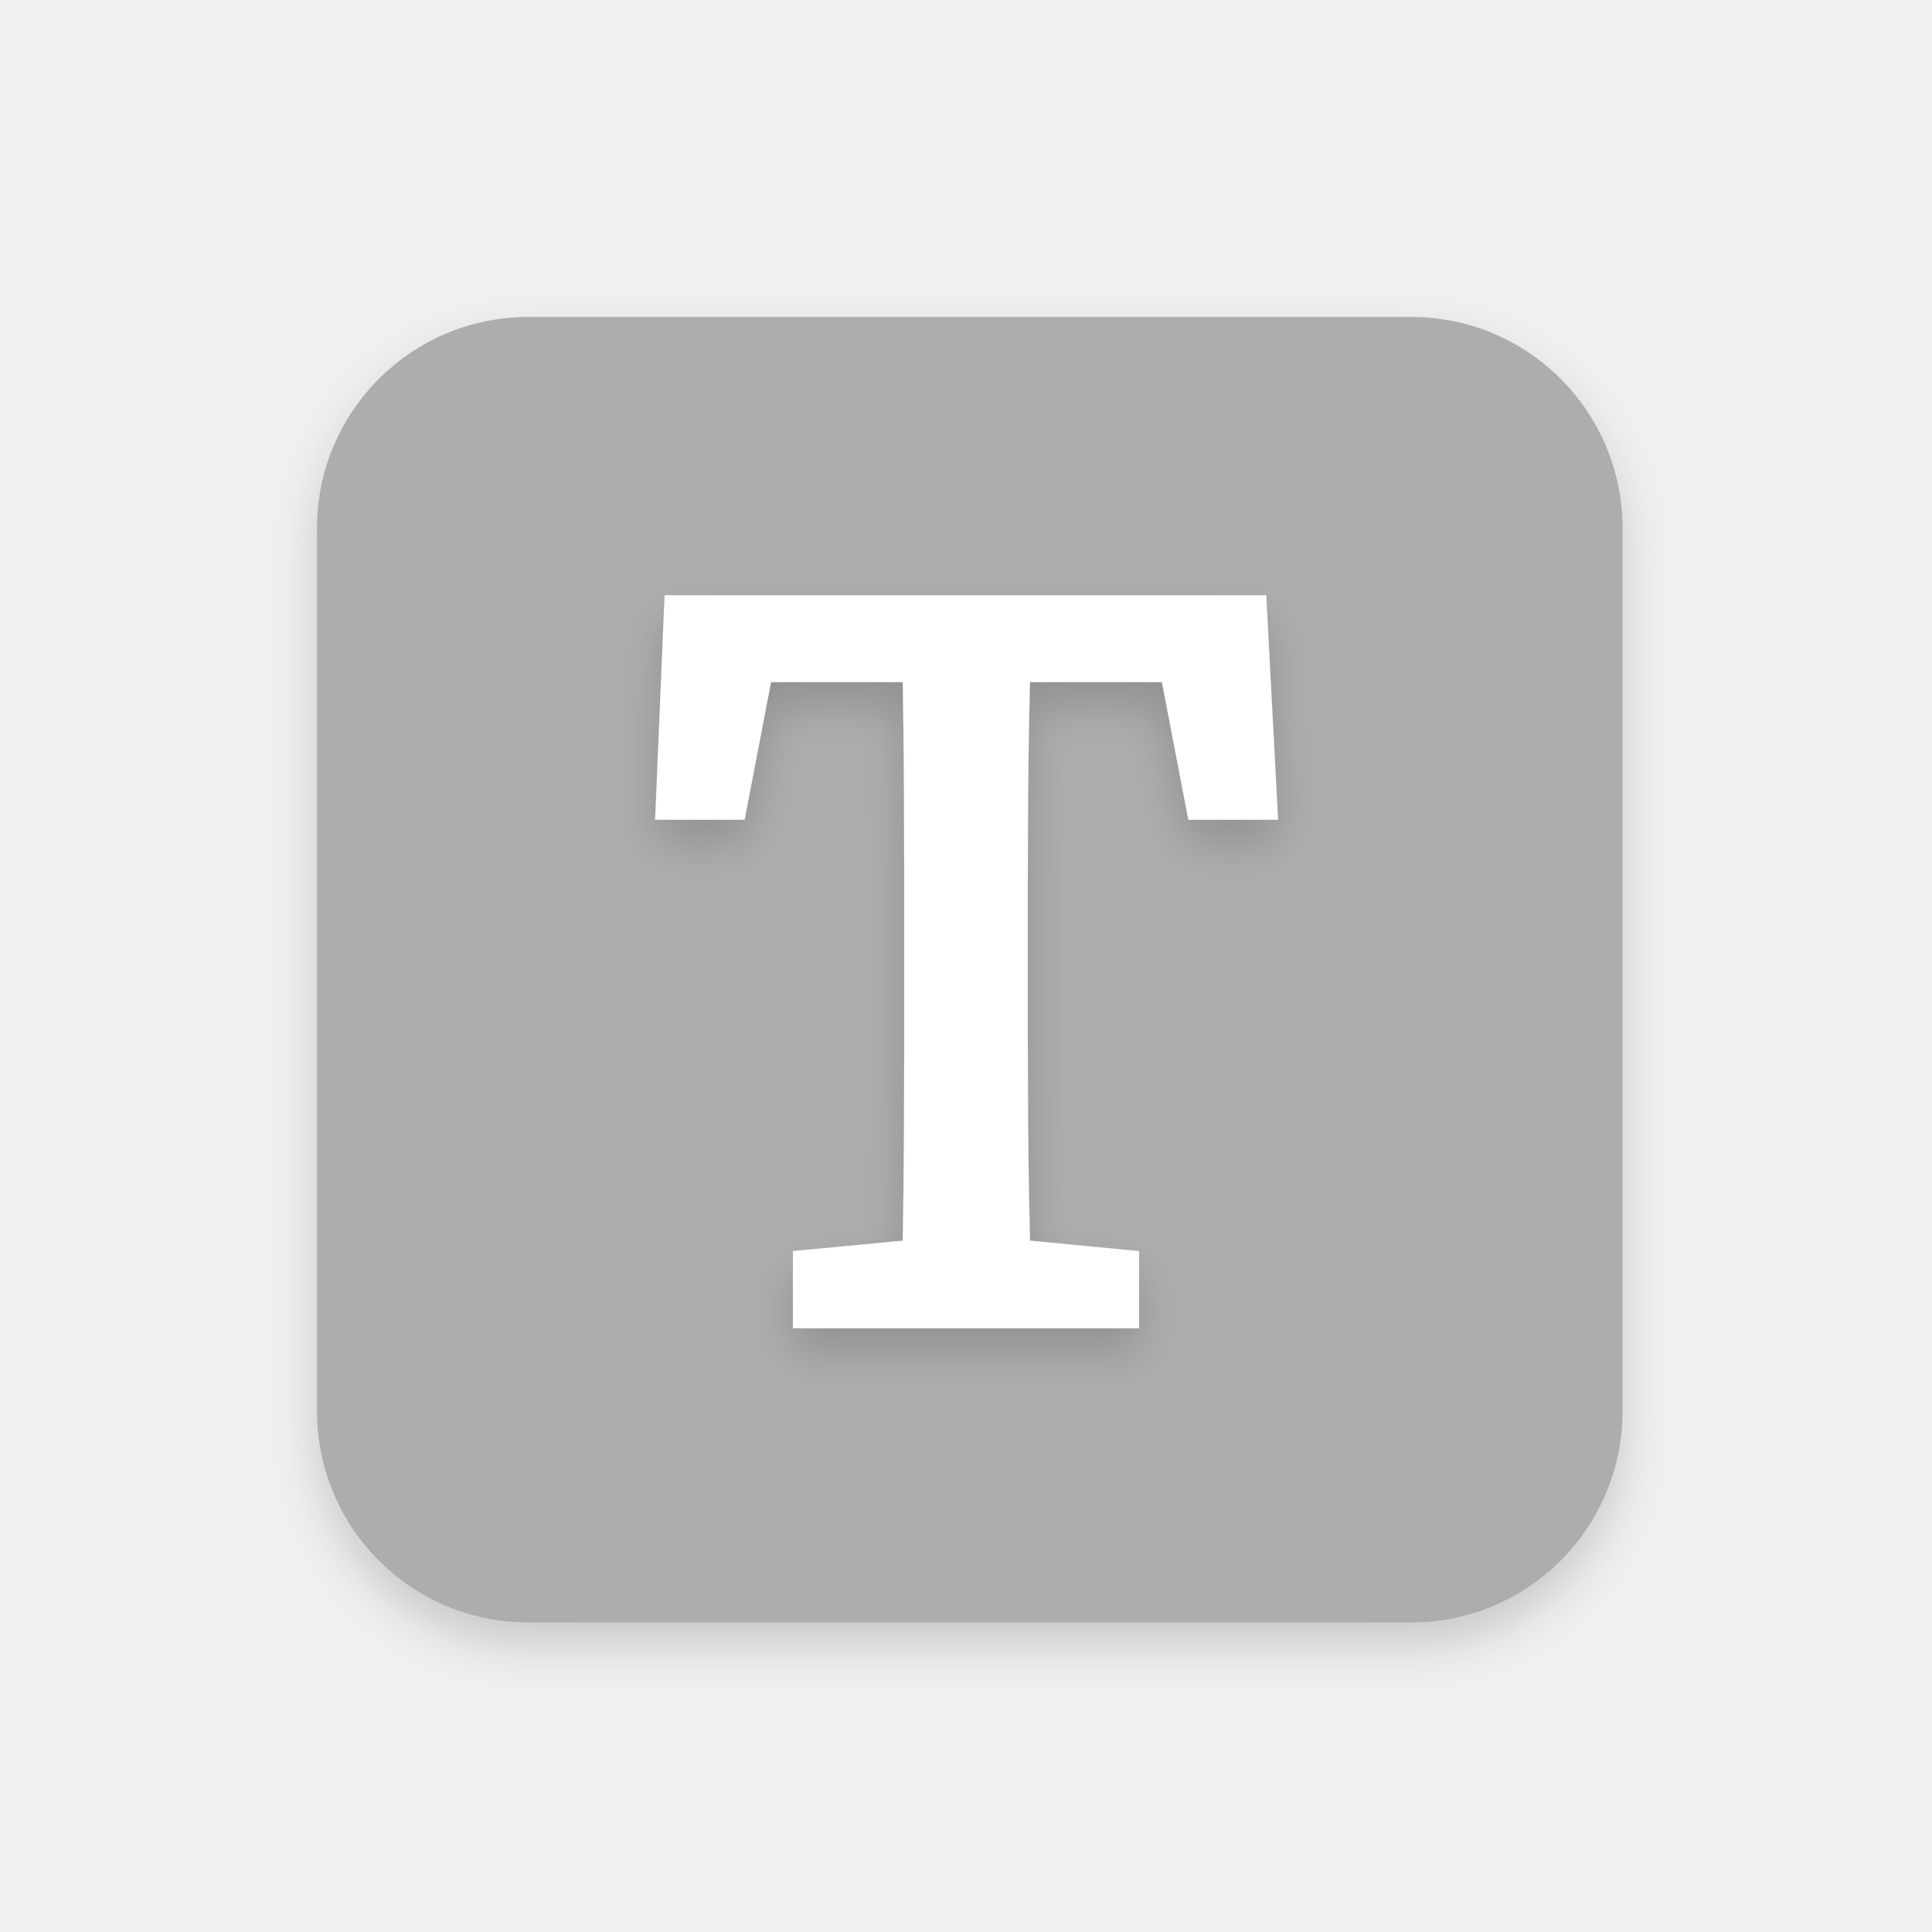
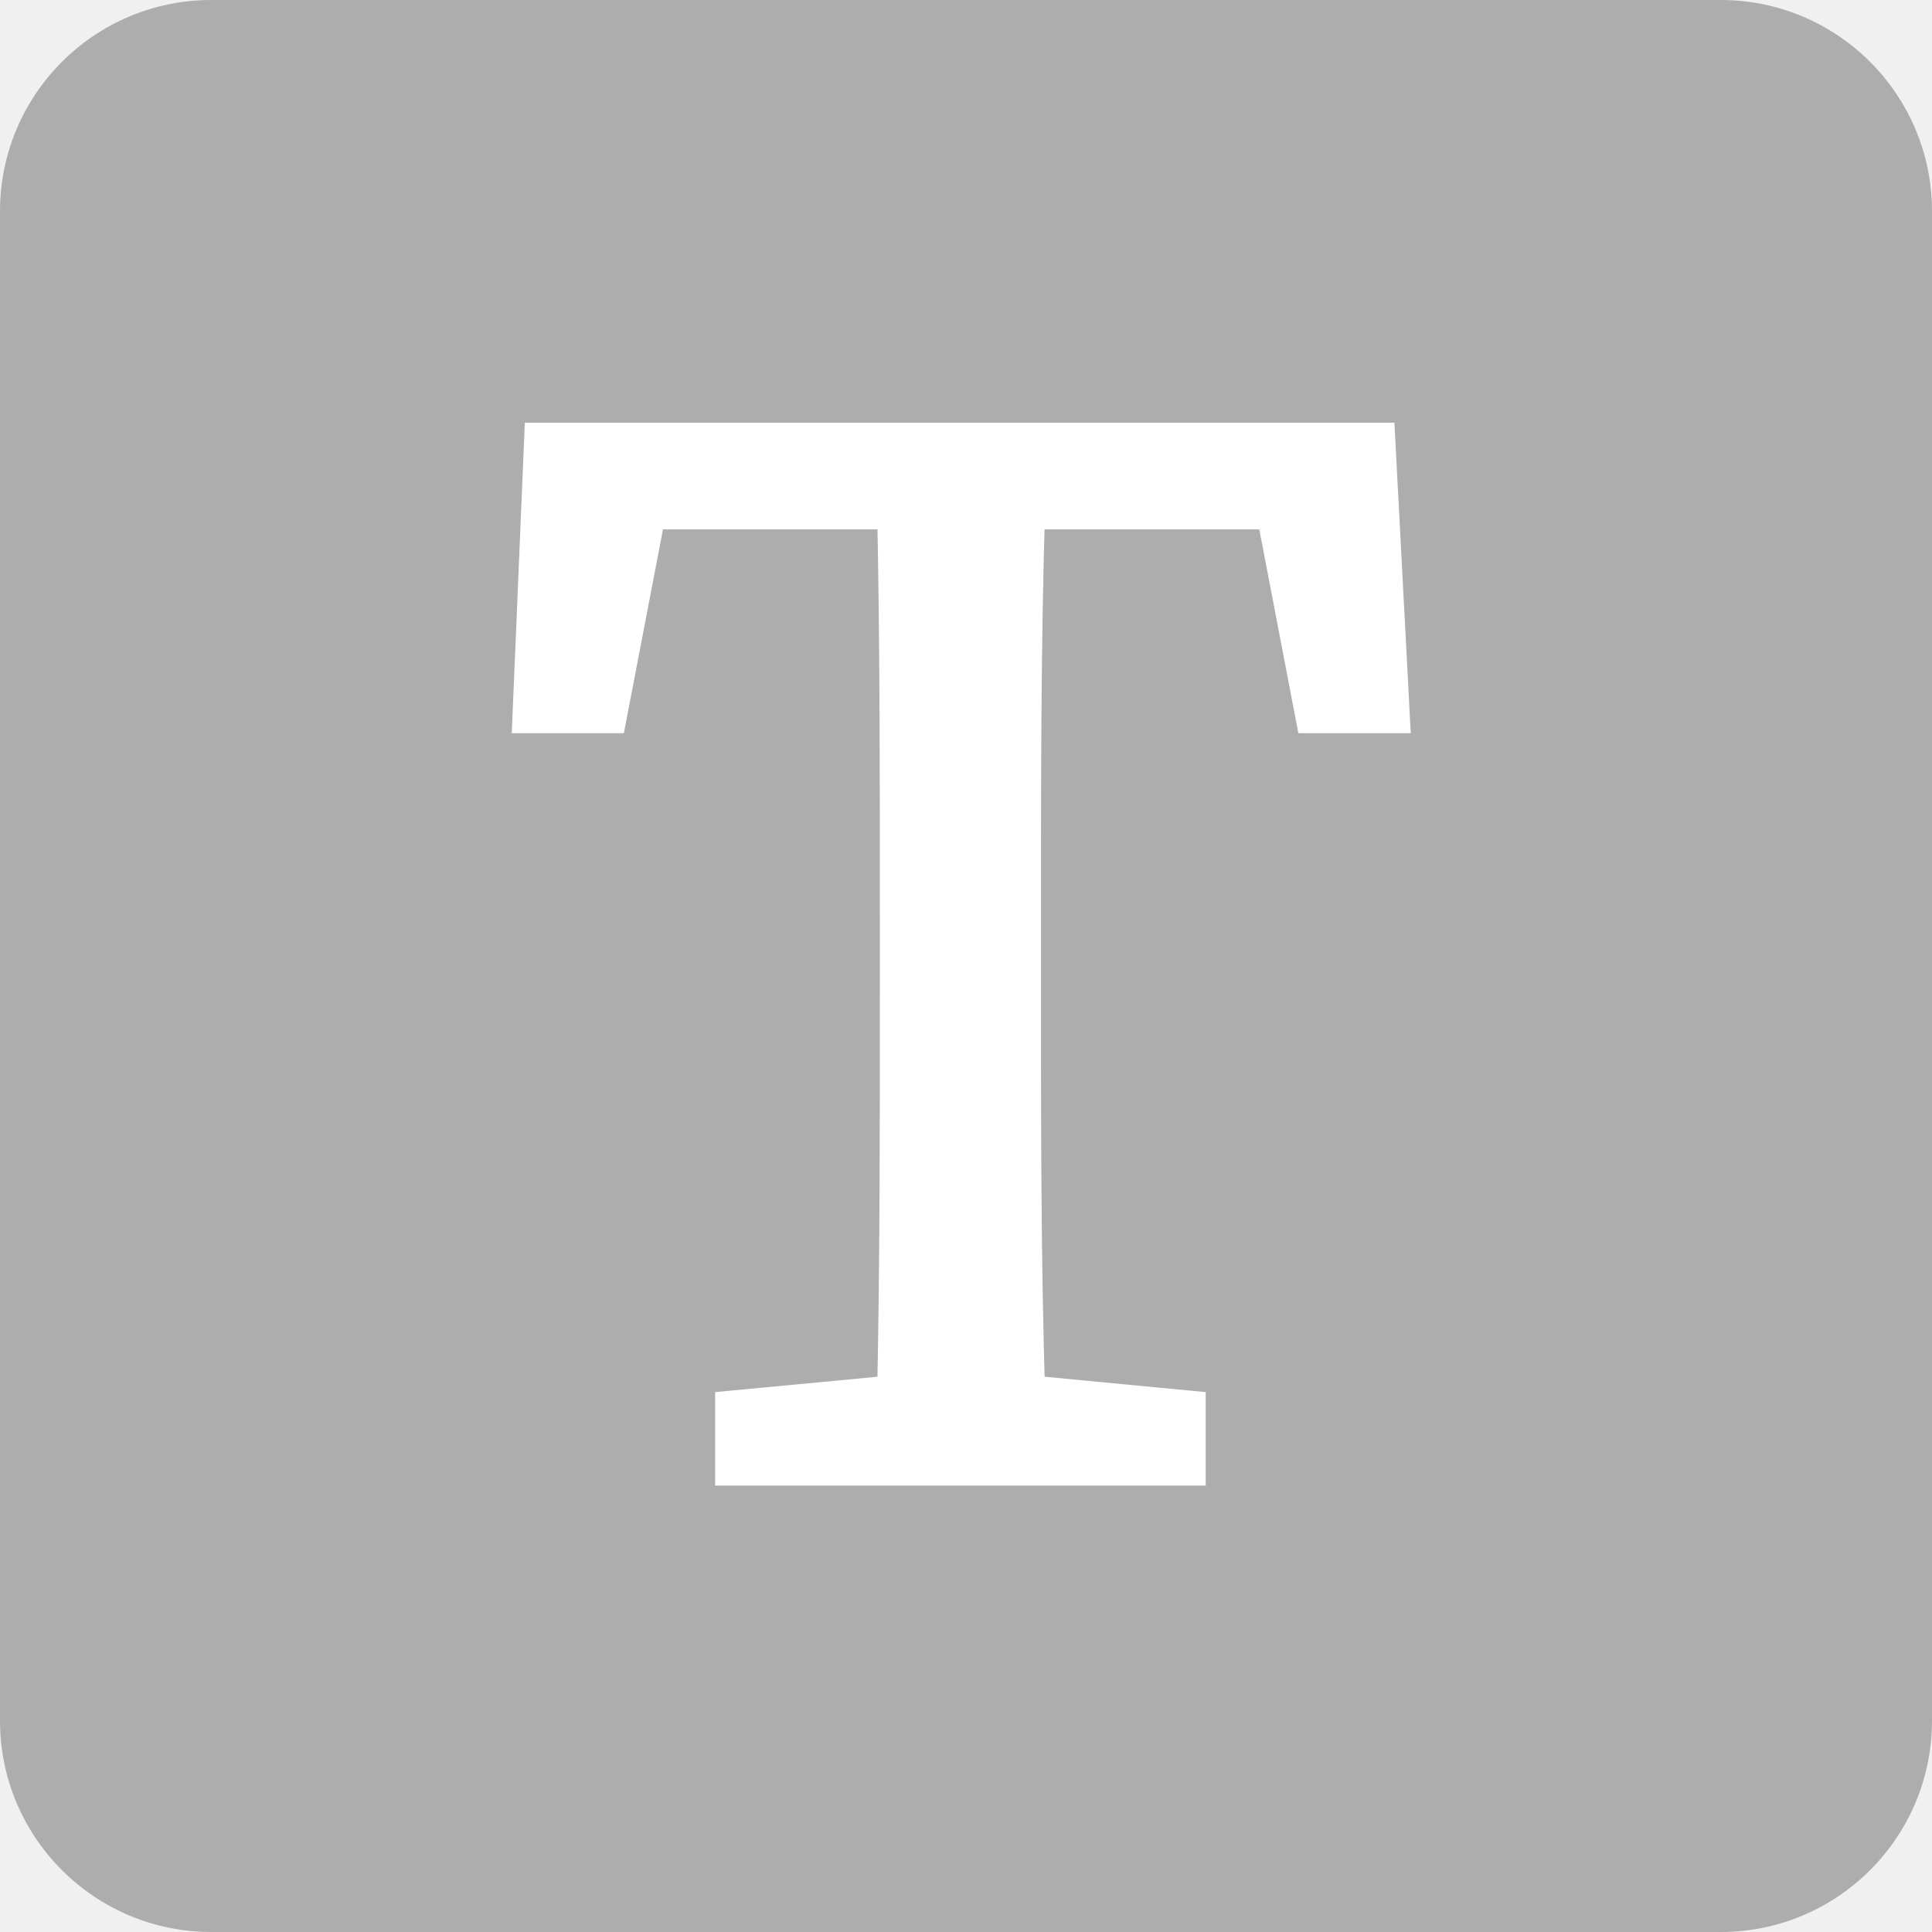
<svg xmlns="http://www.w3.org/2000/svg" width="256" height="256" viewBox="0 0 256 256">
  <defs>
-     <style>.a{clip-path:url(#f);}.b{fill:#adadad;}.c{fill:#fff;stroke:#fff;stroke-linecap:round;stroke-width:6px;}.d{filter:url(#c);}.e{filter:url(#a);}</style>
-     <filter id="a" x="33" y="36" width="191" height="191" filterUnits="userSpaceOnUse">
-       <feOffset dy="3" input="SourceAlpha" />
-       <feGaussianBlur stdDeviation="3" result="b" />
-       <feFlood flood-opacity="0.161" />
-       <feComposite operator="in" in2="b" />
-       <feComposite in="SourceGraphic" />
-     </filter>
-     <filter id="c" x="77.809" y="72.875" width="100.541" height="115.125" filterUnits="userSpaceOnUse">
-       <feOffset dy="3" input="SourceAlpha" />
-       <feGaussianBlur stdDeviation="3" result="d" />
-       <feFlood flood-opacity="0.161" />
-       <feComposite operator="in" in2="d" />
-       <feComposite in="SourceGraphic" />
-     </filter>
-     <clipPath id="f">
+     <style>.a{clip-path:url(#b);}.b{fill:#adadad;}.c{fill:#fff;stroke:#fff;stroke-linecap:round;stroke-width:6px;}</style>
+     <clipPath id="b">
      <rect width="256" height="256" />
    </clipPath>
  </defs>
-   <g id="e" class="a">
-     <g class="e" transform="matrix(1, 0, 0, 1, 0, 0)">
-       <rect class="b" width="173" height="173" rx="28" transform="translate(42 42)" />
-     </g>
-     <g class="d" transform="matrix(1, 0, 0, 1, 0, 0)">
-       <path class="c" d="M28.438-85.625l3.5,18.25h6.25l-1.25-23.75h-74l-1,23.75h6.25l3.5-18.25H-5.437c.25,12,.25,24.375.25,36.625v6.875c0,12.25,0,24.375-.25,36.25L-19.937-4.5V0H19.938V-4.5L5.563-5.875c-.375-12-.375-24.25-.375-36.25V-49c0-12.5,0-24.75.375-36.625Z" transform="translate(128 173)" />
-     </g>
+   <g id="a" class="a">
+     <rect class="b" width="256" height="256" rx="28" />
+     <path class="c" d="M60.342-82.986,65.521-55.98H74.77L72.92-91.125h-109.5l-1.48,35.145h9.249l5.179-27.006h33.85c.37,17.757.37,36.069.37,54.2v10.173c0,18.127,0,36.069-.37,53.642L-11.242,37.06v6.659H47.764V37.06L26.492,35.025c-.555-17.757-.555-35.884-.555-53.642V-28.79c0-18.5,0-36.624.555-54.2Z" transform="translate(108.999 150.131)" />
  </g>
</svg>
